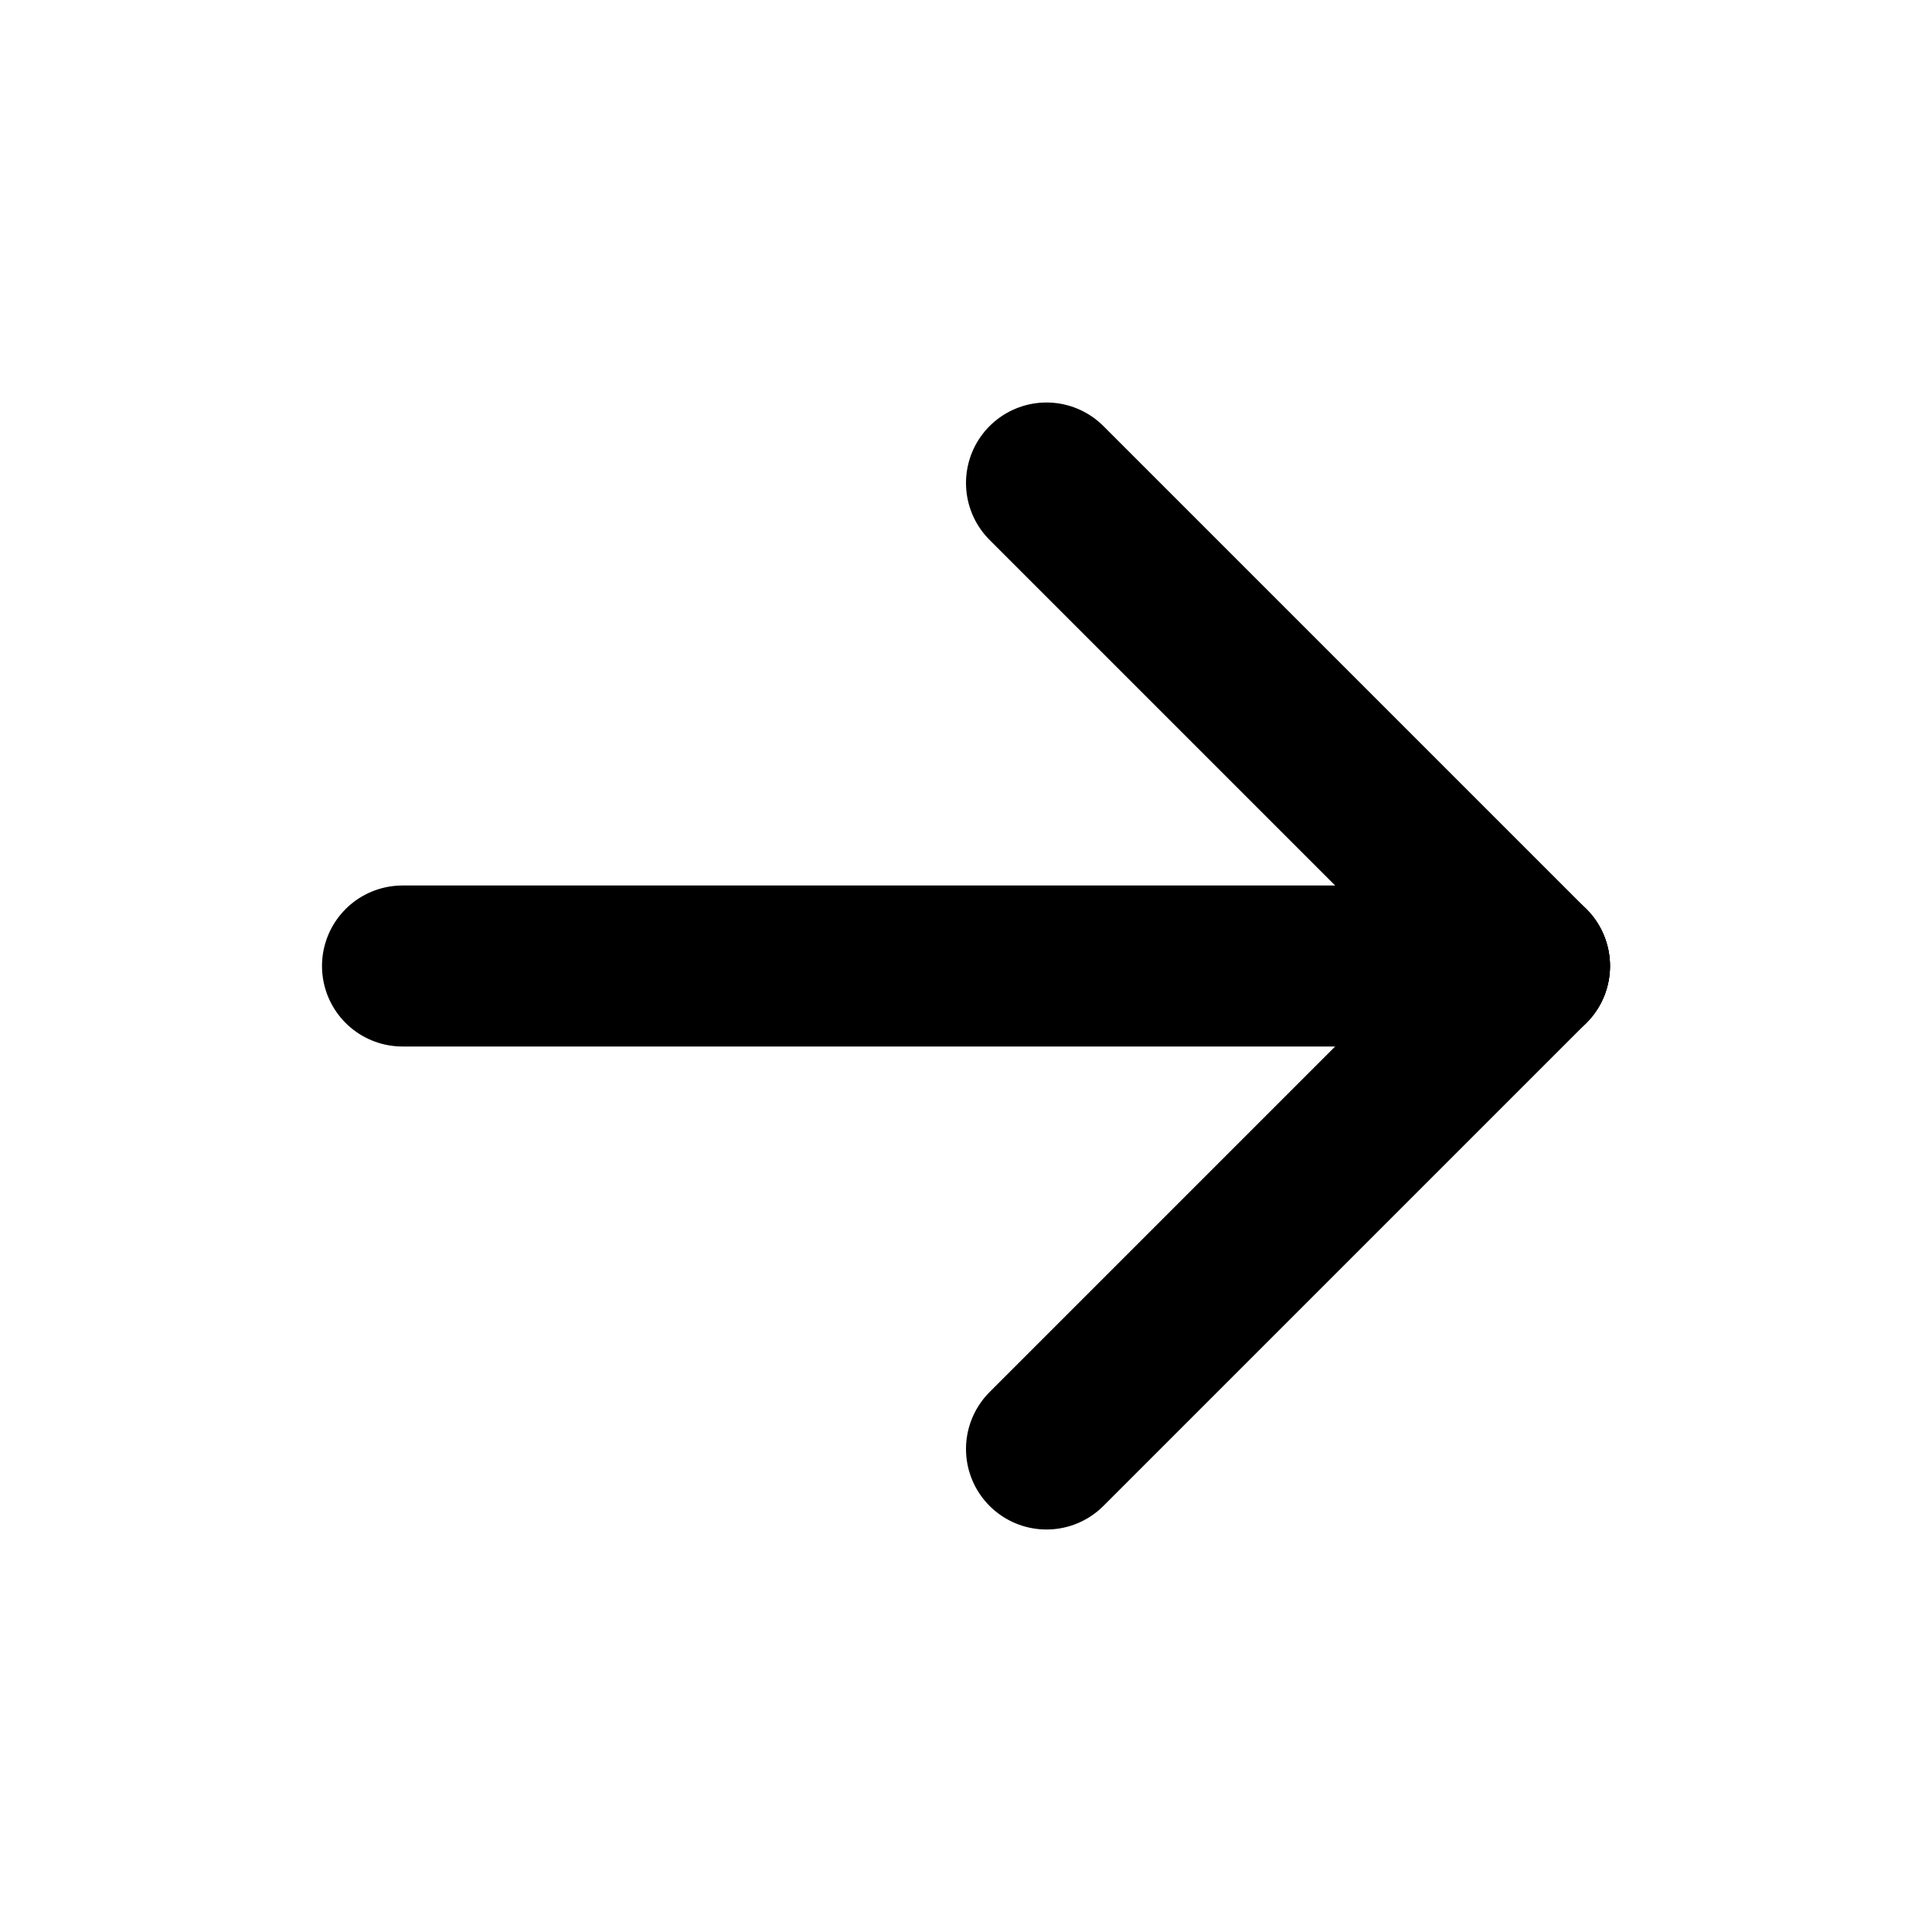
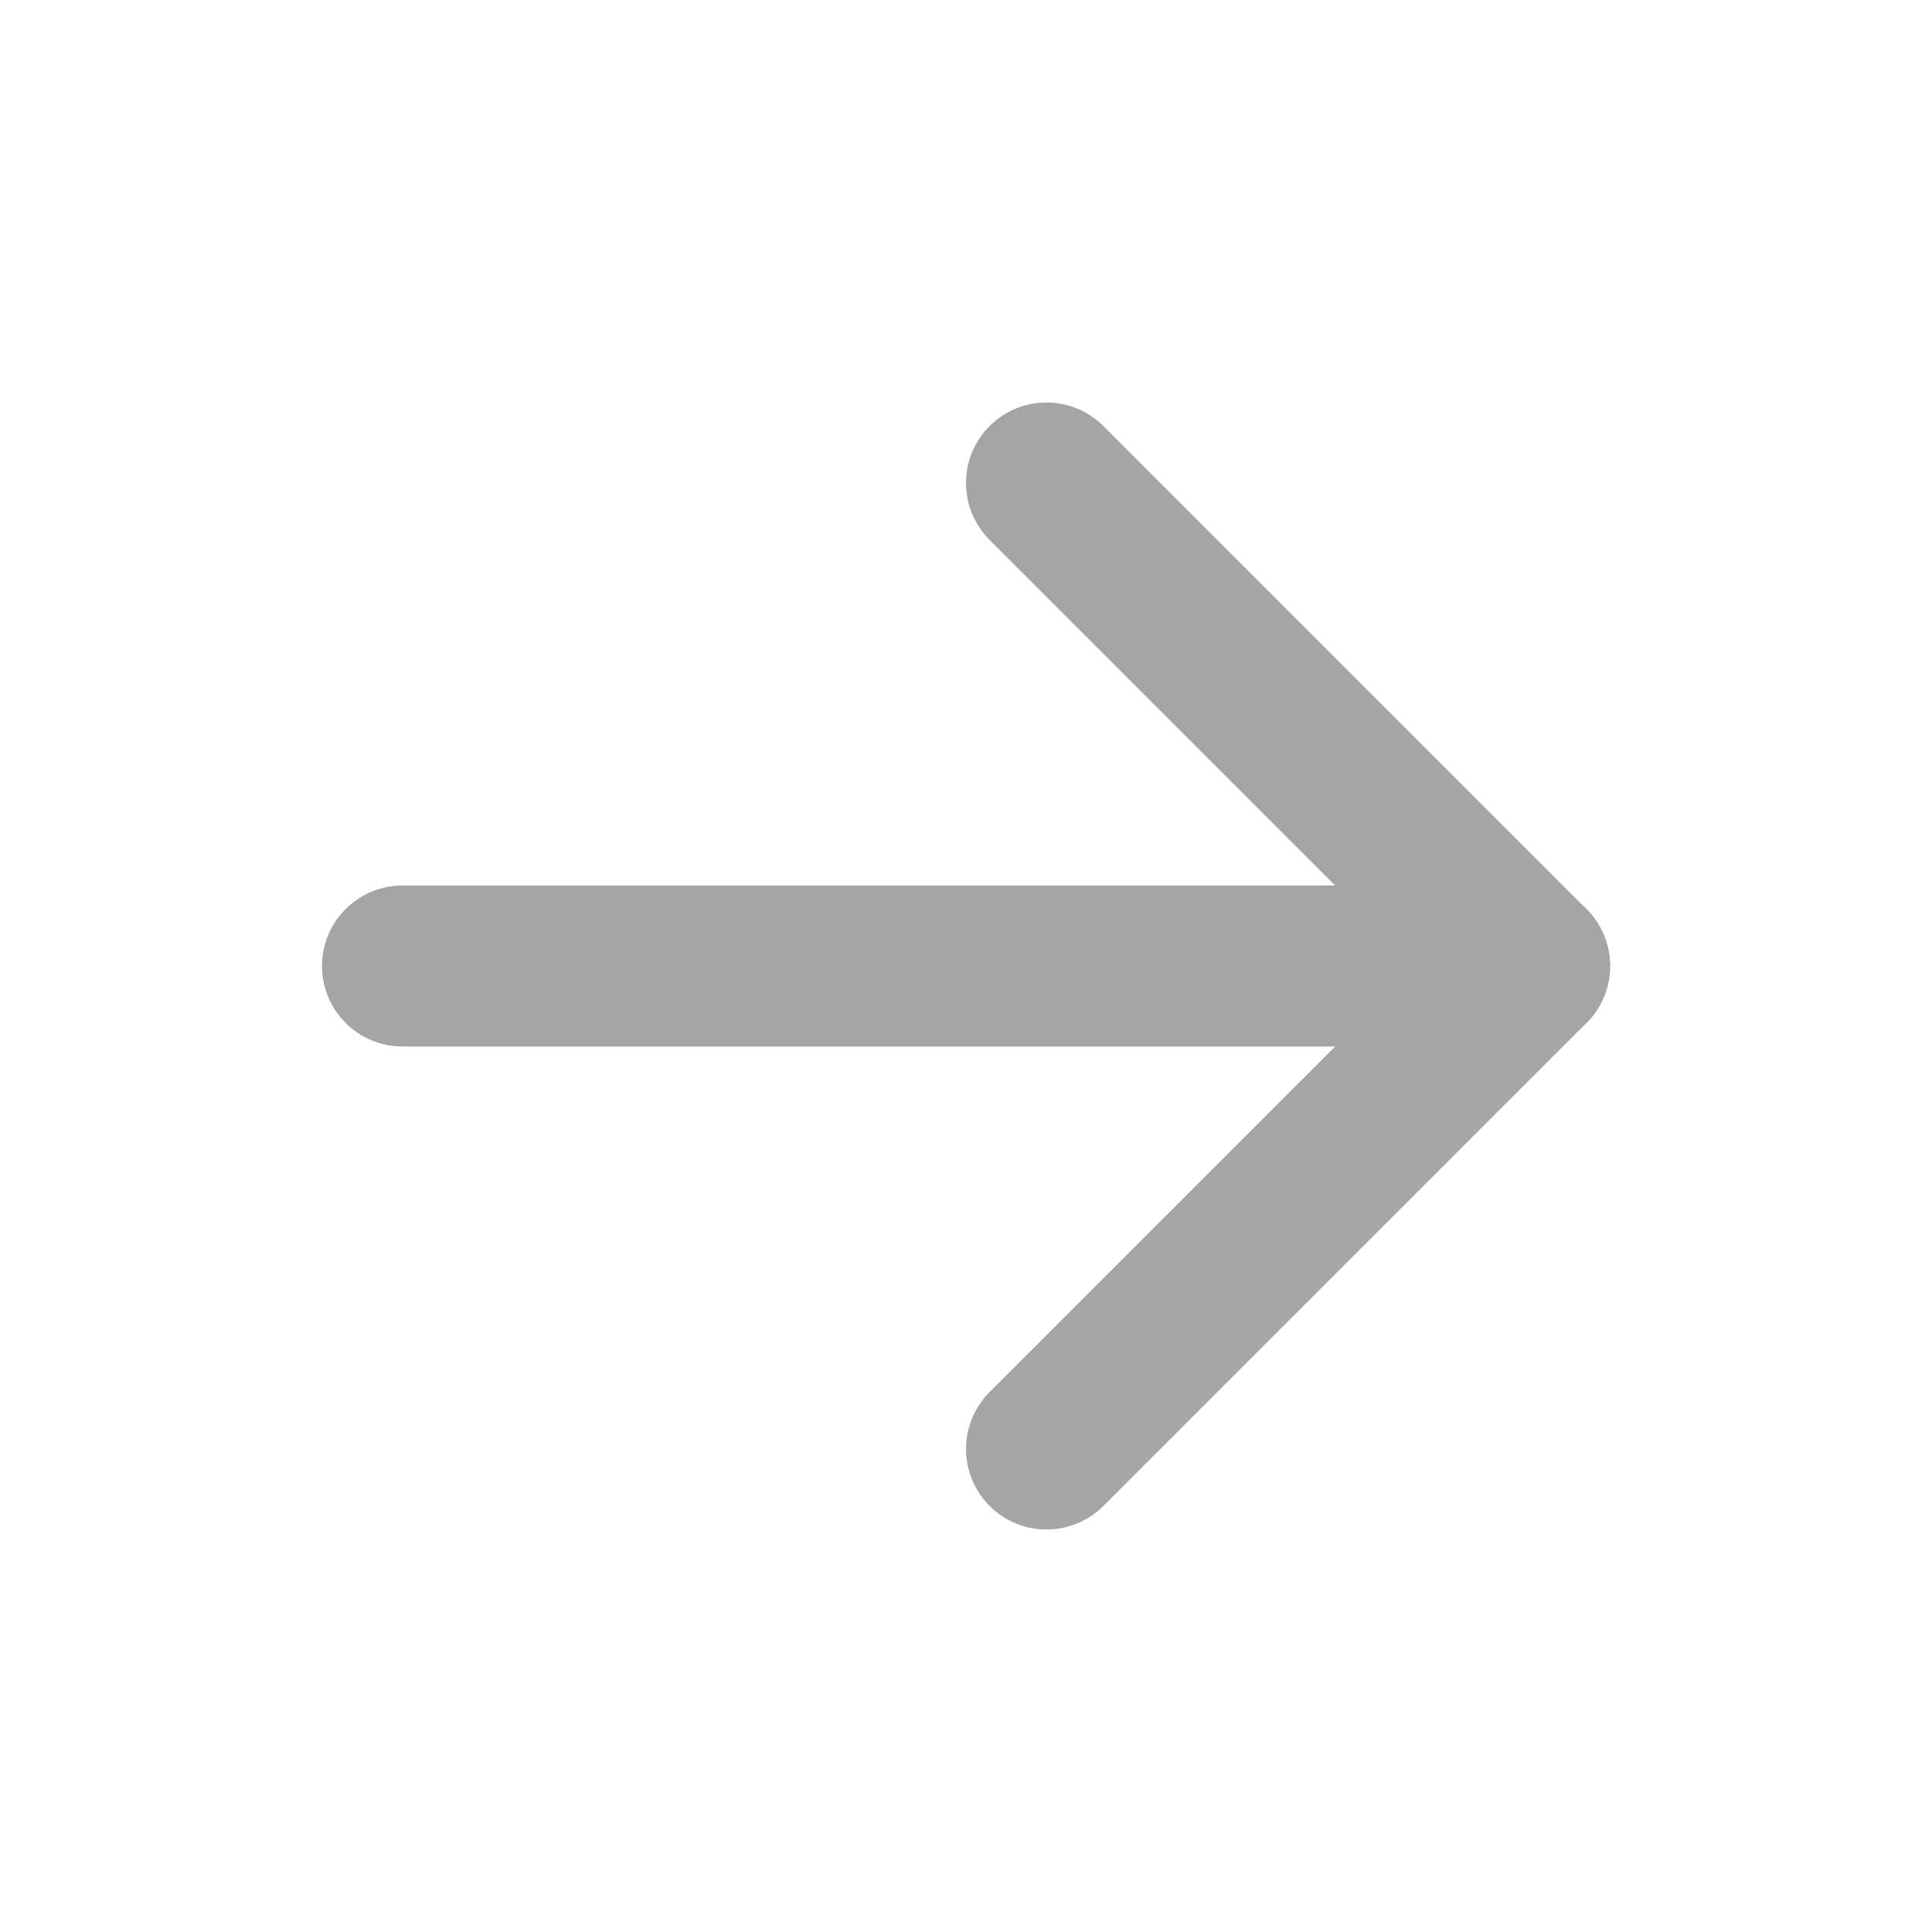
- <svg xmlns="http://www.w3.org/2000/svg" width="24" height="24" viewBox="0 0 24 24" fill="none" stroke="currentColor" stroke-width="2" stroke-linecap="round" stroke-linejoin="round" class="icon icon-tabler icons-tabler-outline icon-tabler-arrow-right">
+ <svg xmlns="http://www.w3.org/2000/svg" width="24" height="24" viewBox="0 0 24 24" fill="none" stroke="#a5a5a5" stroke-width="2" stroke-linecap="round" stroke-linejoin="round" class="icon icon-tabler icons-tabler-outline icon-tabler-arrow-right">
  <path stroke="none" d="M0 0h24v24H0z" fill="none" />
  <path d="M5 12l14 0" />
  <path d="M13 18l6 -6" />
  <path d="M13 6l6 6" />
</svg>
